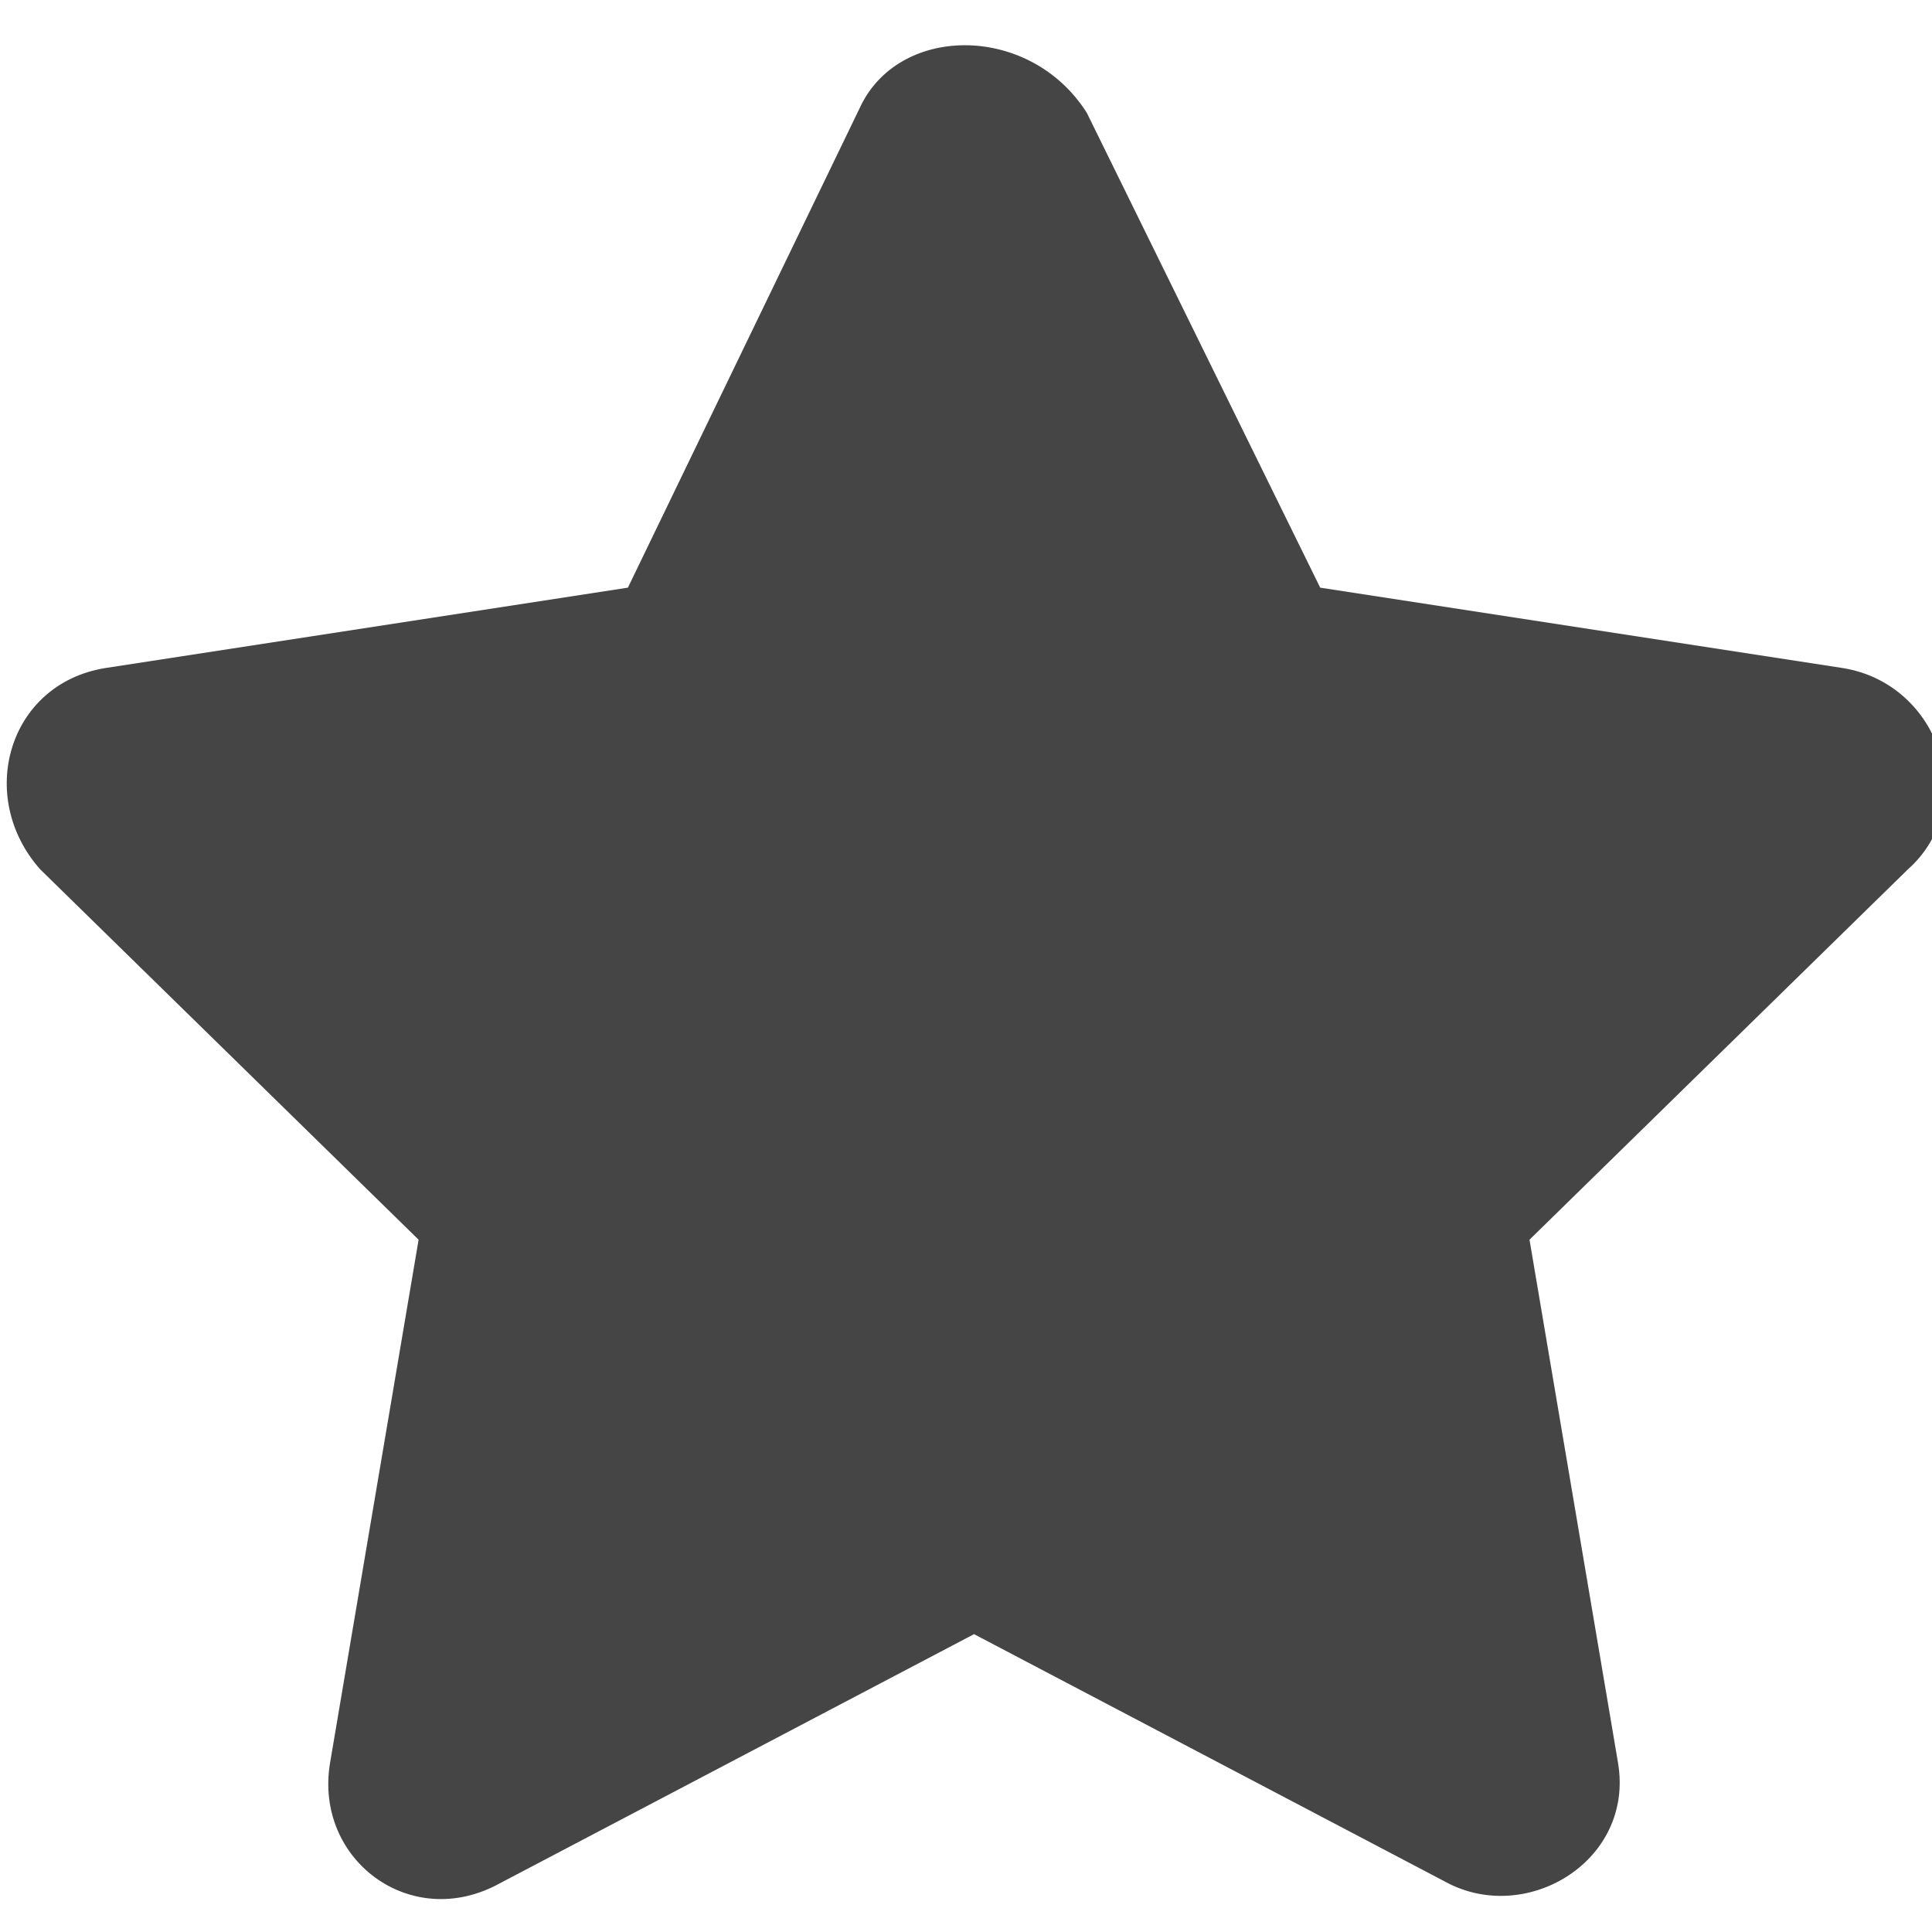
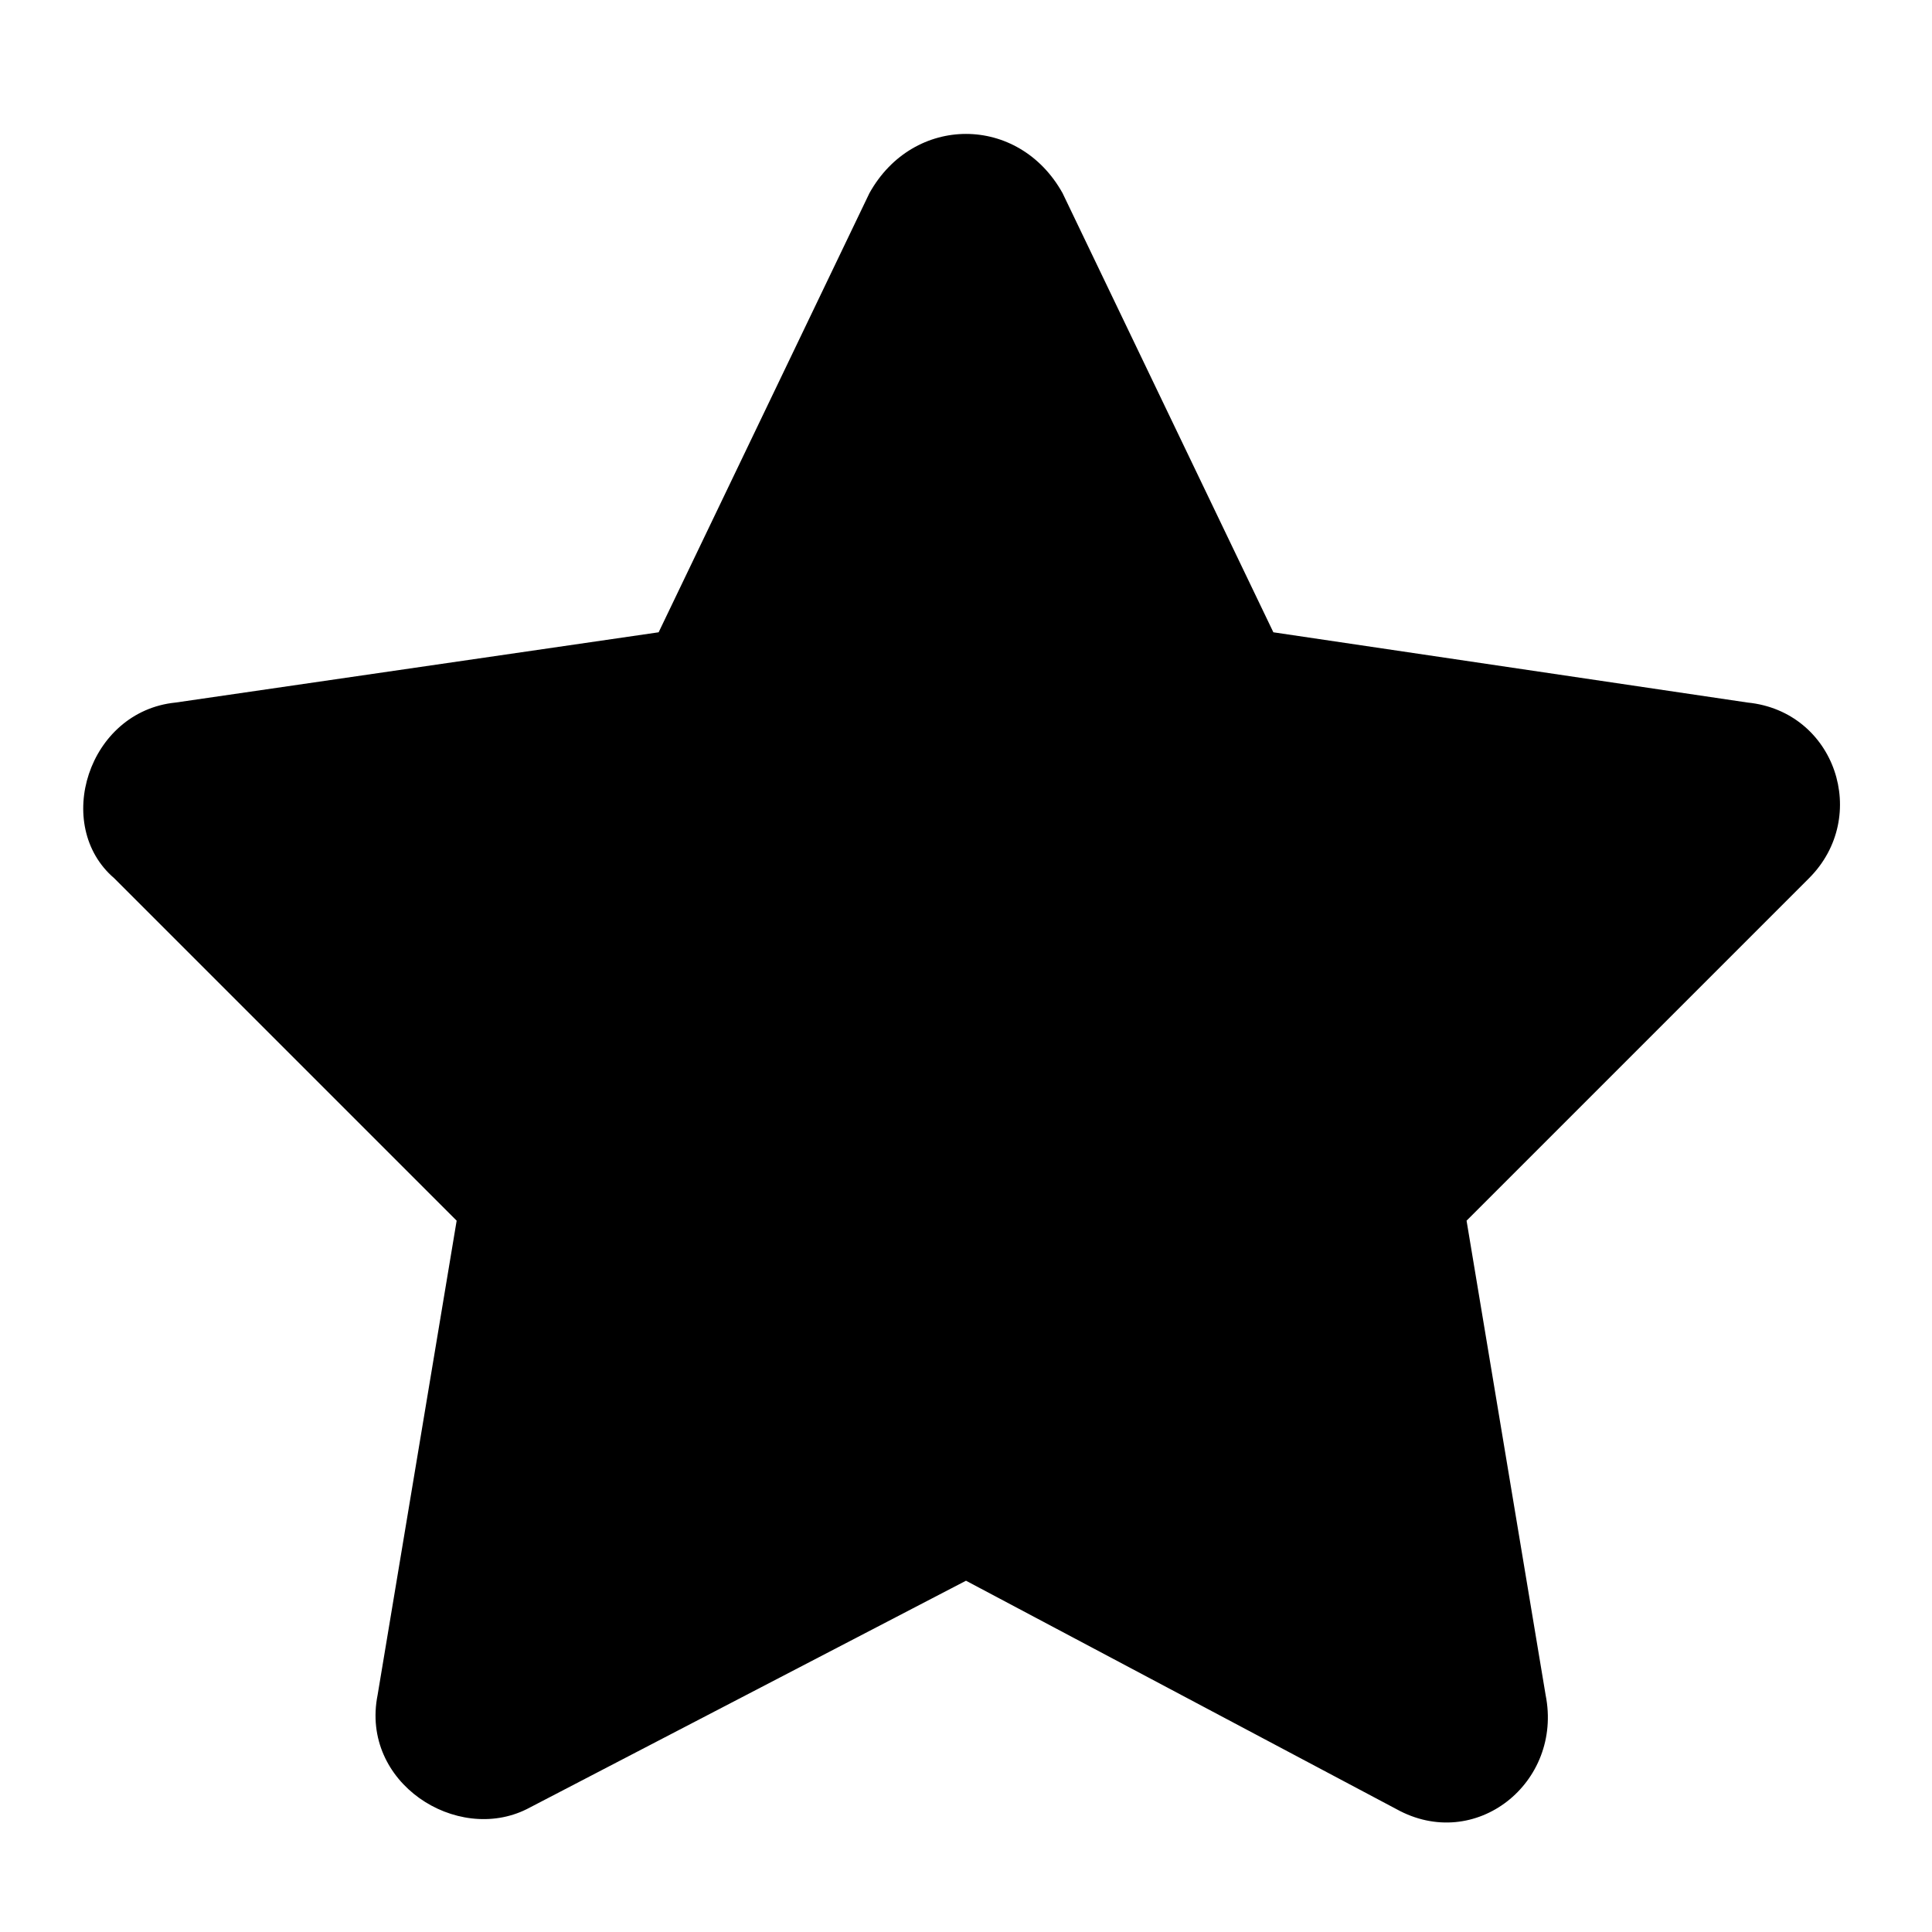
- <svg xmlns="http://www.w3.org/2000/svg" version="1.1" id="Star" x="0px" y="0px" viewBox="0 0 24 24" style="enable-background:new 0 0 24 24;" xml:space="preserve">
-   <style type="text/css">
- 	.st0{fill-rule:evenodd;clip-rule:evenodd;fill:#454545;}
- </style>
-   <path id="Path" class="st0" d="M10.7,1.3L7.8,7.3l-6.5,1c-1.2,0.2-1.6,1.6-0.8,2.5l4.7,4.6l-1.1,6.5c-0.2,1.2,1,2.1,2.1,1.5l5.9-3.1  l5.9,3.1c1,0.5,2.3-0.3,2.1-1.5l-1.1-6.5l4.7-4.6c0.9-0.8,0.4-2.3-0.8-2.5l-6.5-1l-2.9-5.9C12.8,0.3,11.2,0.3,10.7,1.3z" />
+ <svg xmlns="http://www.w3.org/2000/svg" version="1.1" id="Star" x="0px" y="0px" viewBox="0 0 22 22" style="enable-background:new 0 0 22 22;" xml:space="preserve">
+   <path id="Star_1_" class="st0" d="M9.9,2.2l-2.4,5L2,8c-1,0.1-1.4,1.4-0.7,2l3.9,3.9l-0.9,5.4c-0.2,1,0.9,1.7,1.7,1.3L11,18l4.9,2.6  c0.9,0.5,1.9-0.3,1.7-1.3l-0.9-5.4l3.9-3.9c0.7-0.7,0.3-1.9-0.7-2l-5.4-0.8l-2.4-5C11.6,1.3,10.4,1.3,9.9,2.2z" />
</svg>
